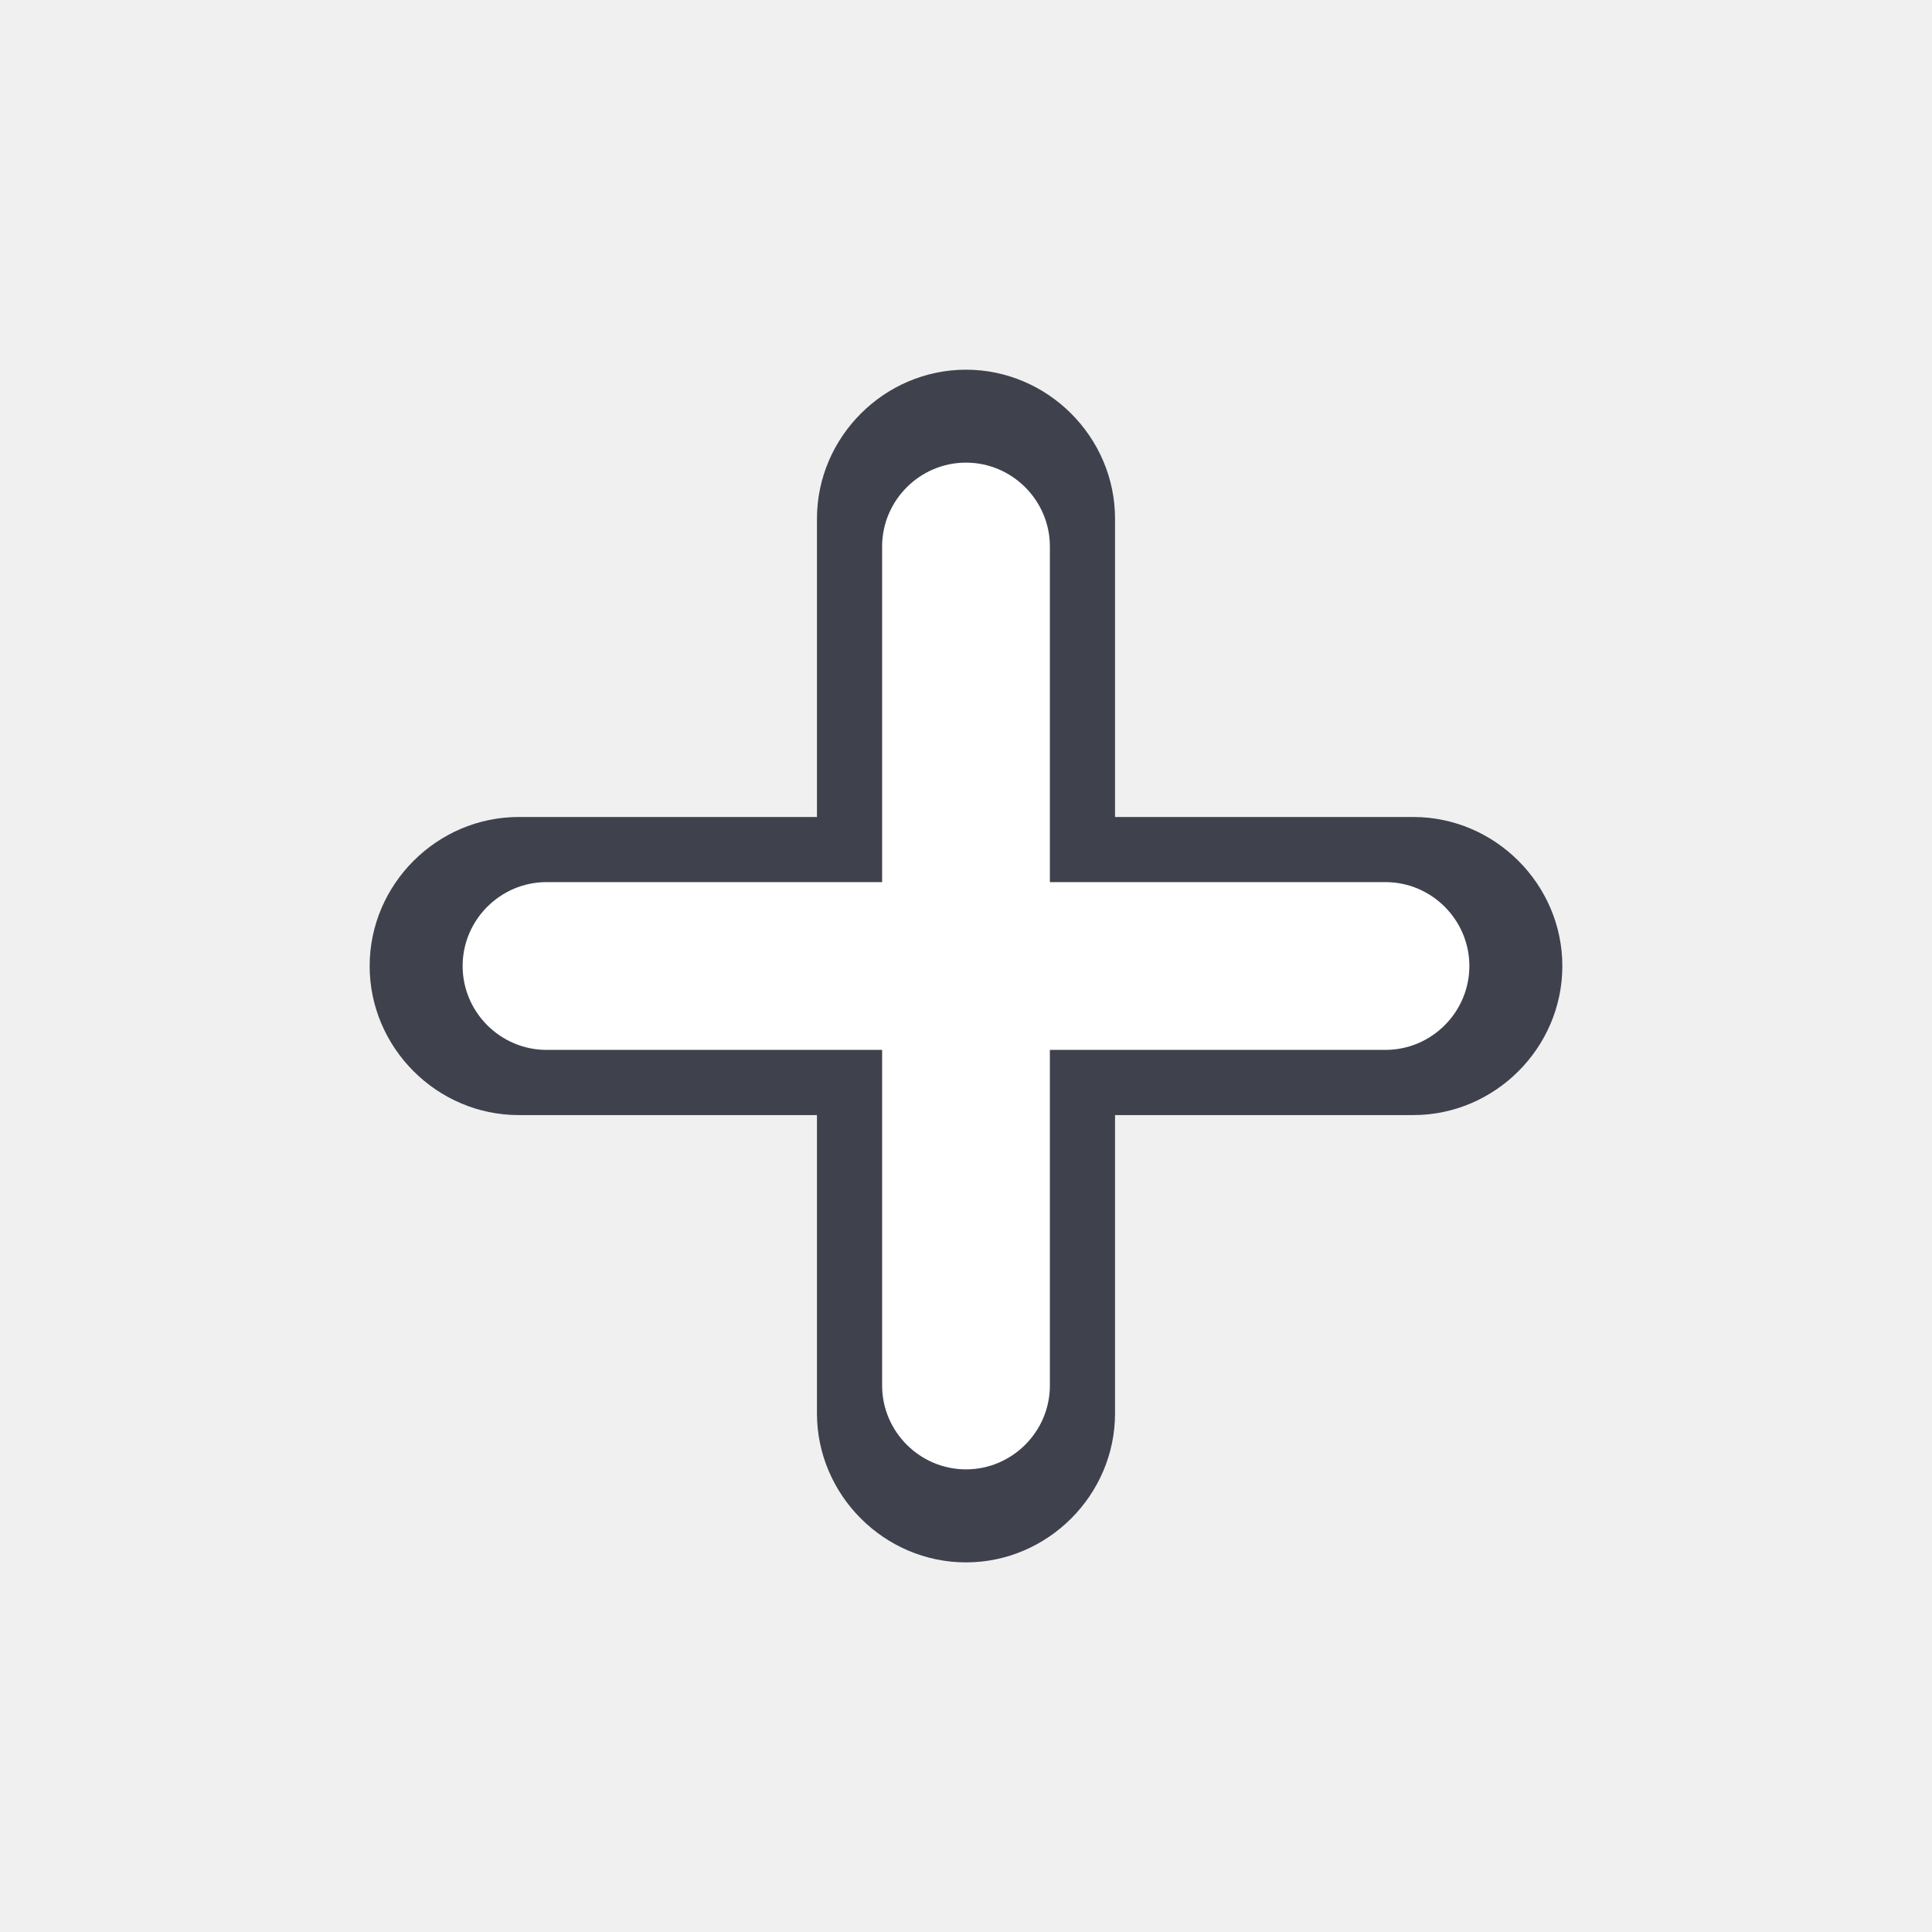
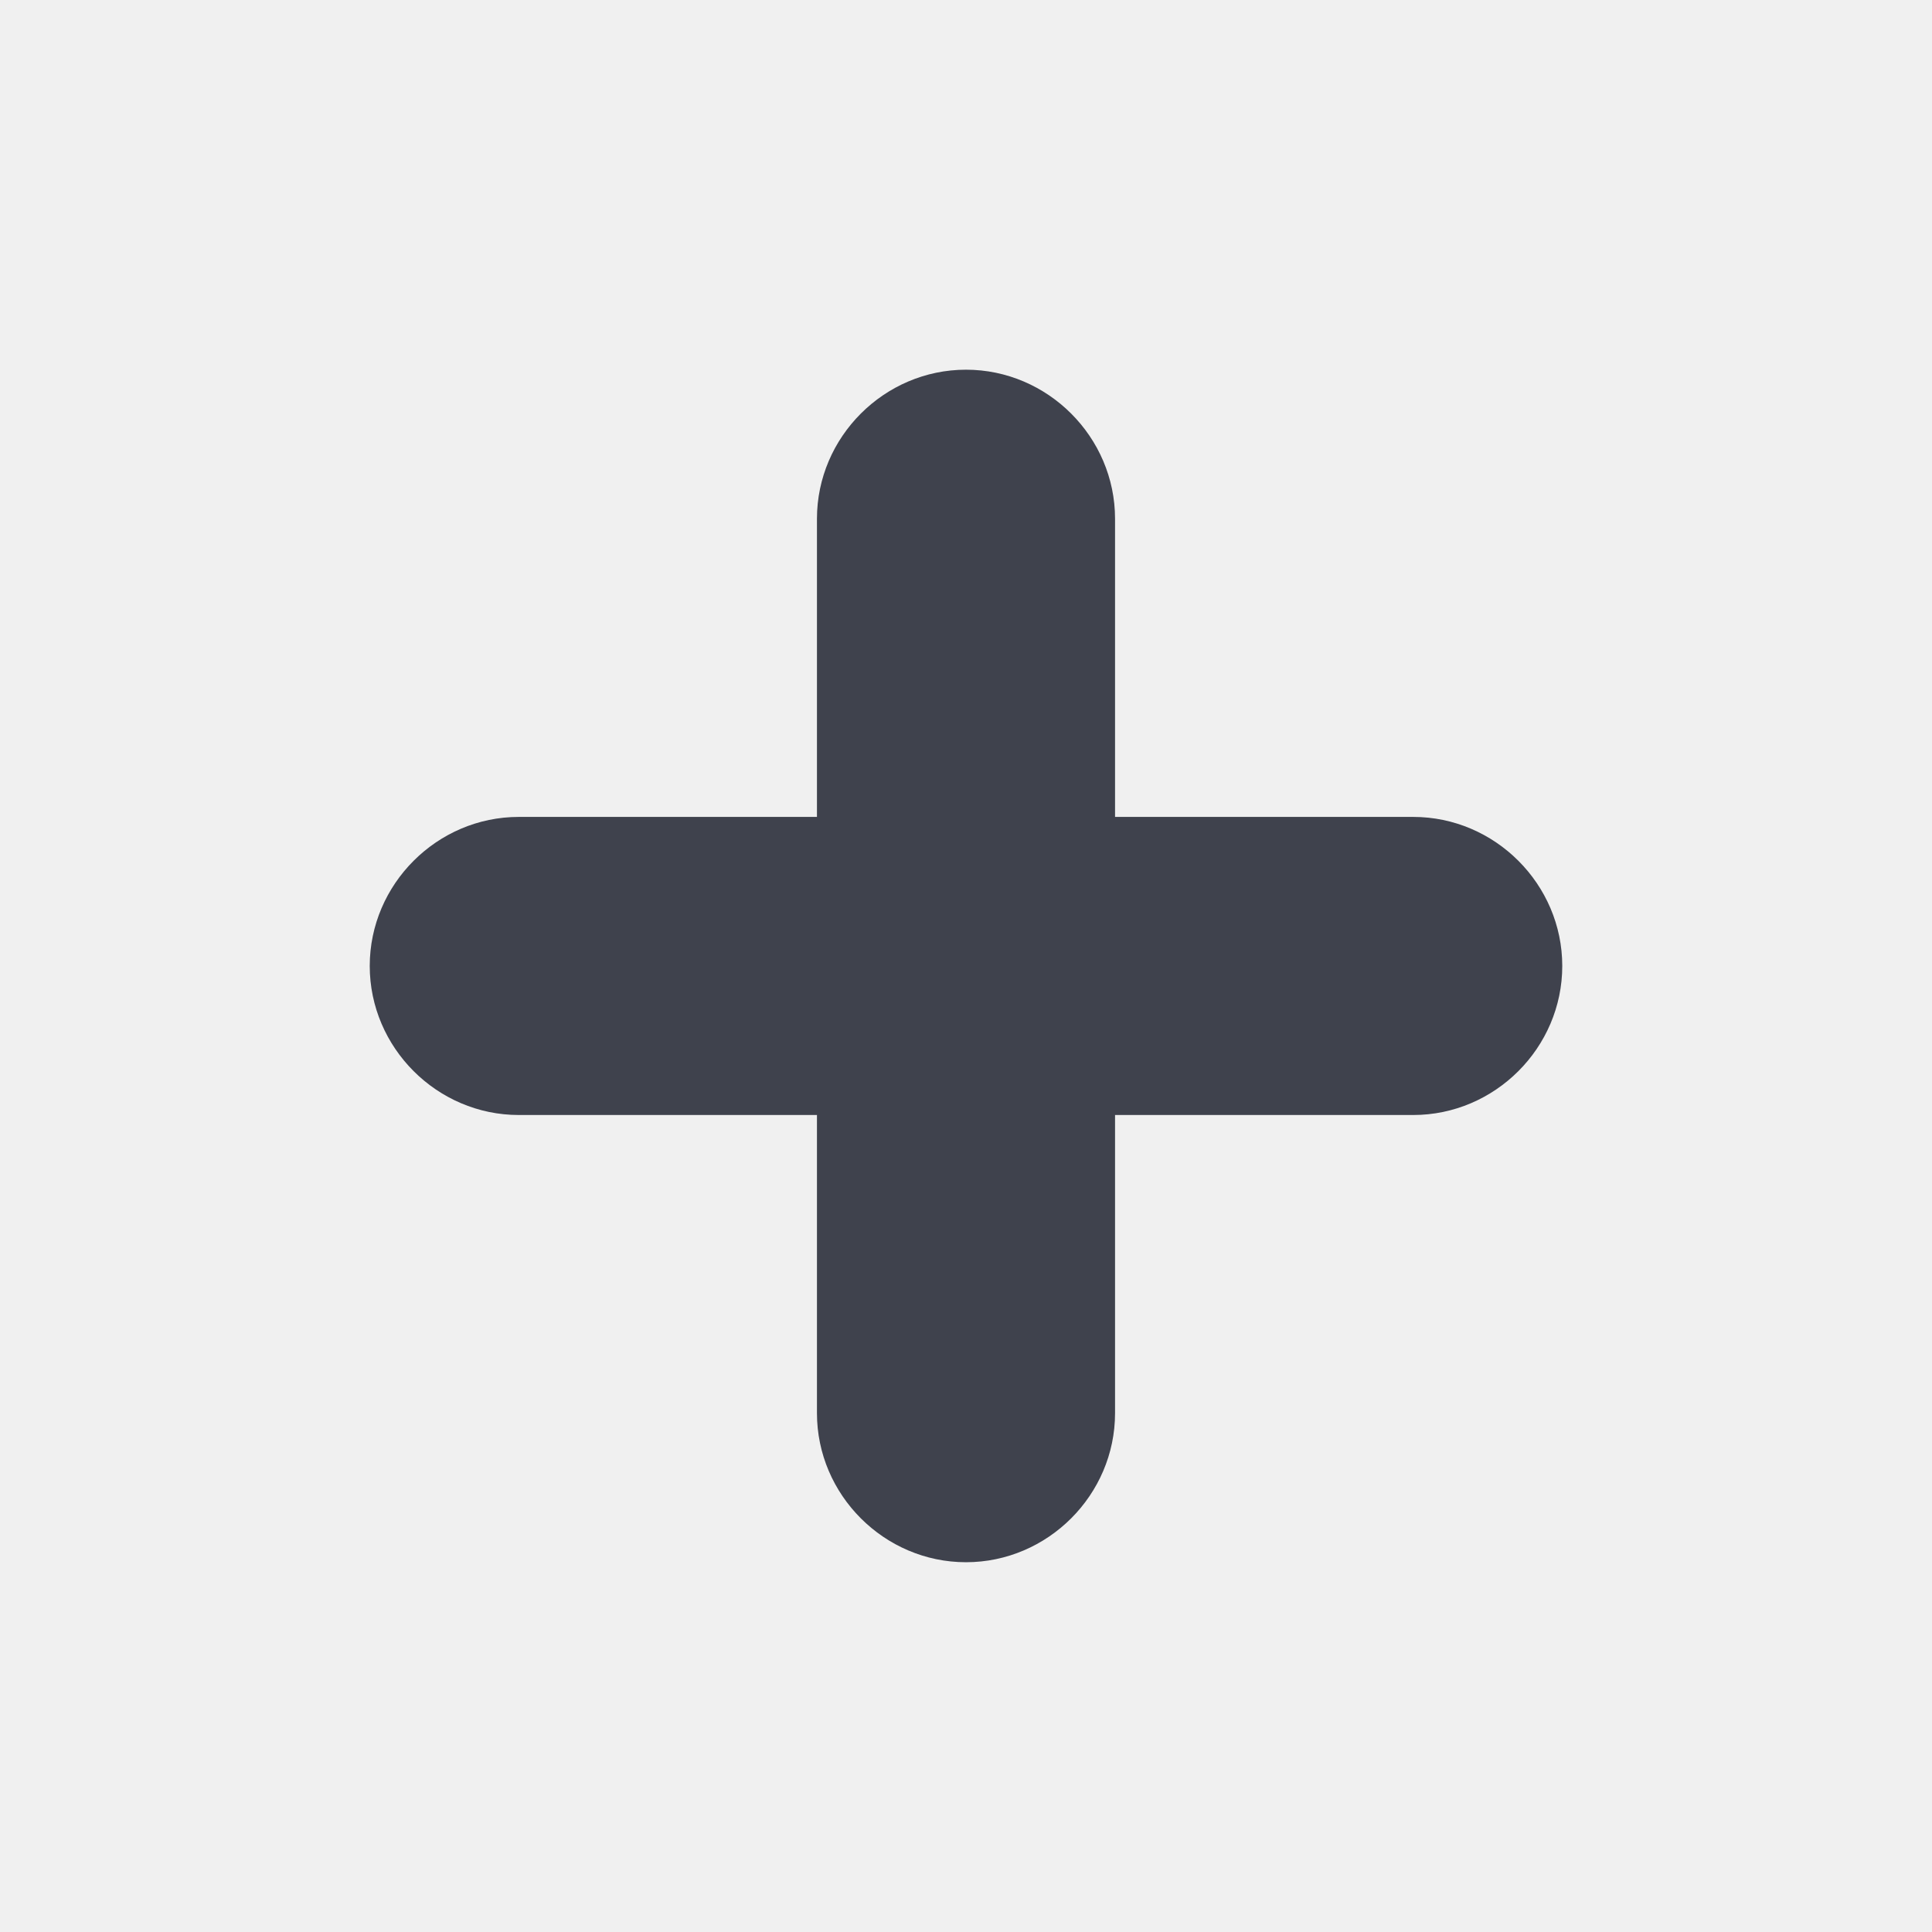
<svg xmlns="http://www.w3.org/2000/svg" width="48" height="48" version="1.1" viewBox="0 0 48 48" xml:space="preserve">
-   <path d="m24 9.185c-2.03 0-3.703 1.673-3.703 3.703v7.41h-7.41c-2.03 0-3.703 1.673-3.703 3.703s1.673 3.703 3.703 3.703h7.41v7.41c0 2.03 1.673 3.703 3.703 3.703s3.703-1.673 3.703-3.703v-7.41h7.41c2.03 0 3.703-1.673 3.703-3.703s-1.673-3.703-3.703-3.703h-7.41v-7.41c0-2.03-1.673-3.703-3.703-3.703zm0 2.961c0.414 0 0.741 0.327 0.741 0.741v10.371h10.371c0.414 0 0.741 0.327 0.741 0.741s-0.327 0.741-0.741 0.741h-10.371v10.371c0 0.414-0.327 0.741-0.741 0.741s-0.741-0.327-0.741-0.741v-10.371h-10.371c-0.414 0-0.741-0.327-0.741-0.741s0.327-0.741 0.741-0.741h10.371v-10.371c0-0.414 0.327-0.741 0.741-0.741z" fill="#3f424d" stop-color="#000000" stroke-width="1.066" />
-   <path d="m24 11.494c1.146 0 2.084 0.938 2.084 2.084v8.338h8.338c1.146 0 2.084 0.938 2.084 2.084s-0.938 2.084-2.084 2.084h-8.338v8.338c0 1.146-0.938 2.084-2.084 2.084s-2.084-0.938-2.084-2.084v-8.338h-8.338c-1.146 0-2.084-0.938-2.084-2.084s0.938-2.084 2.084-2.084h8.338v-8.338c0-1.146 0.938-2.084 2.084-2.084z" fill="#fff" stop-color="#000000" stroke-width="0" />
+   <path d="m24 9.185c-2.03 0-3.703 1.673-3.703 3.703v7.408h-7.408c-2.03 0-3.703 1.673-3.703 3.703s1.673 3.703 3.703 3.703h7.408v7.408c0 2.03 1.673 3.703 3.703 3.703s3.703-1.673 3.703-3.703v-7.408h7.408c2.03 0 3.703-1.673 3.703-3.703s-1.673-3.703-3.703-3.703h-7.408v-7.408c0-2.03-1.673-3.703-3.703-3.703z" fill="#3f424d" />
</svg>
